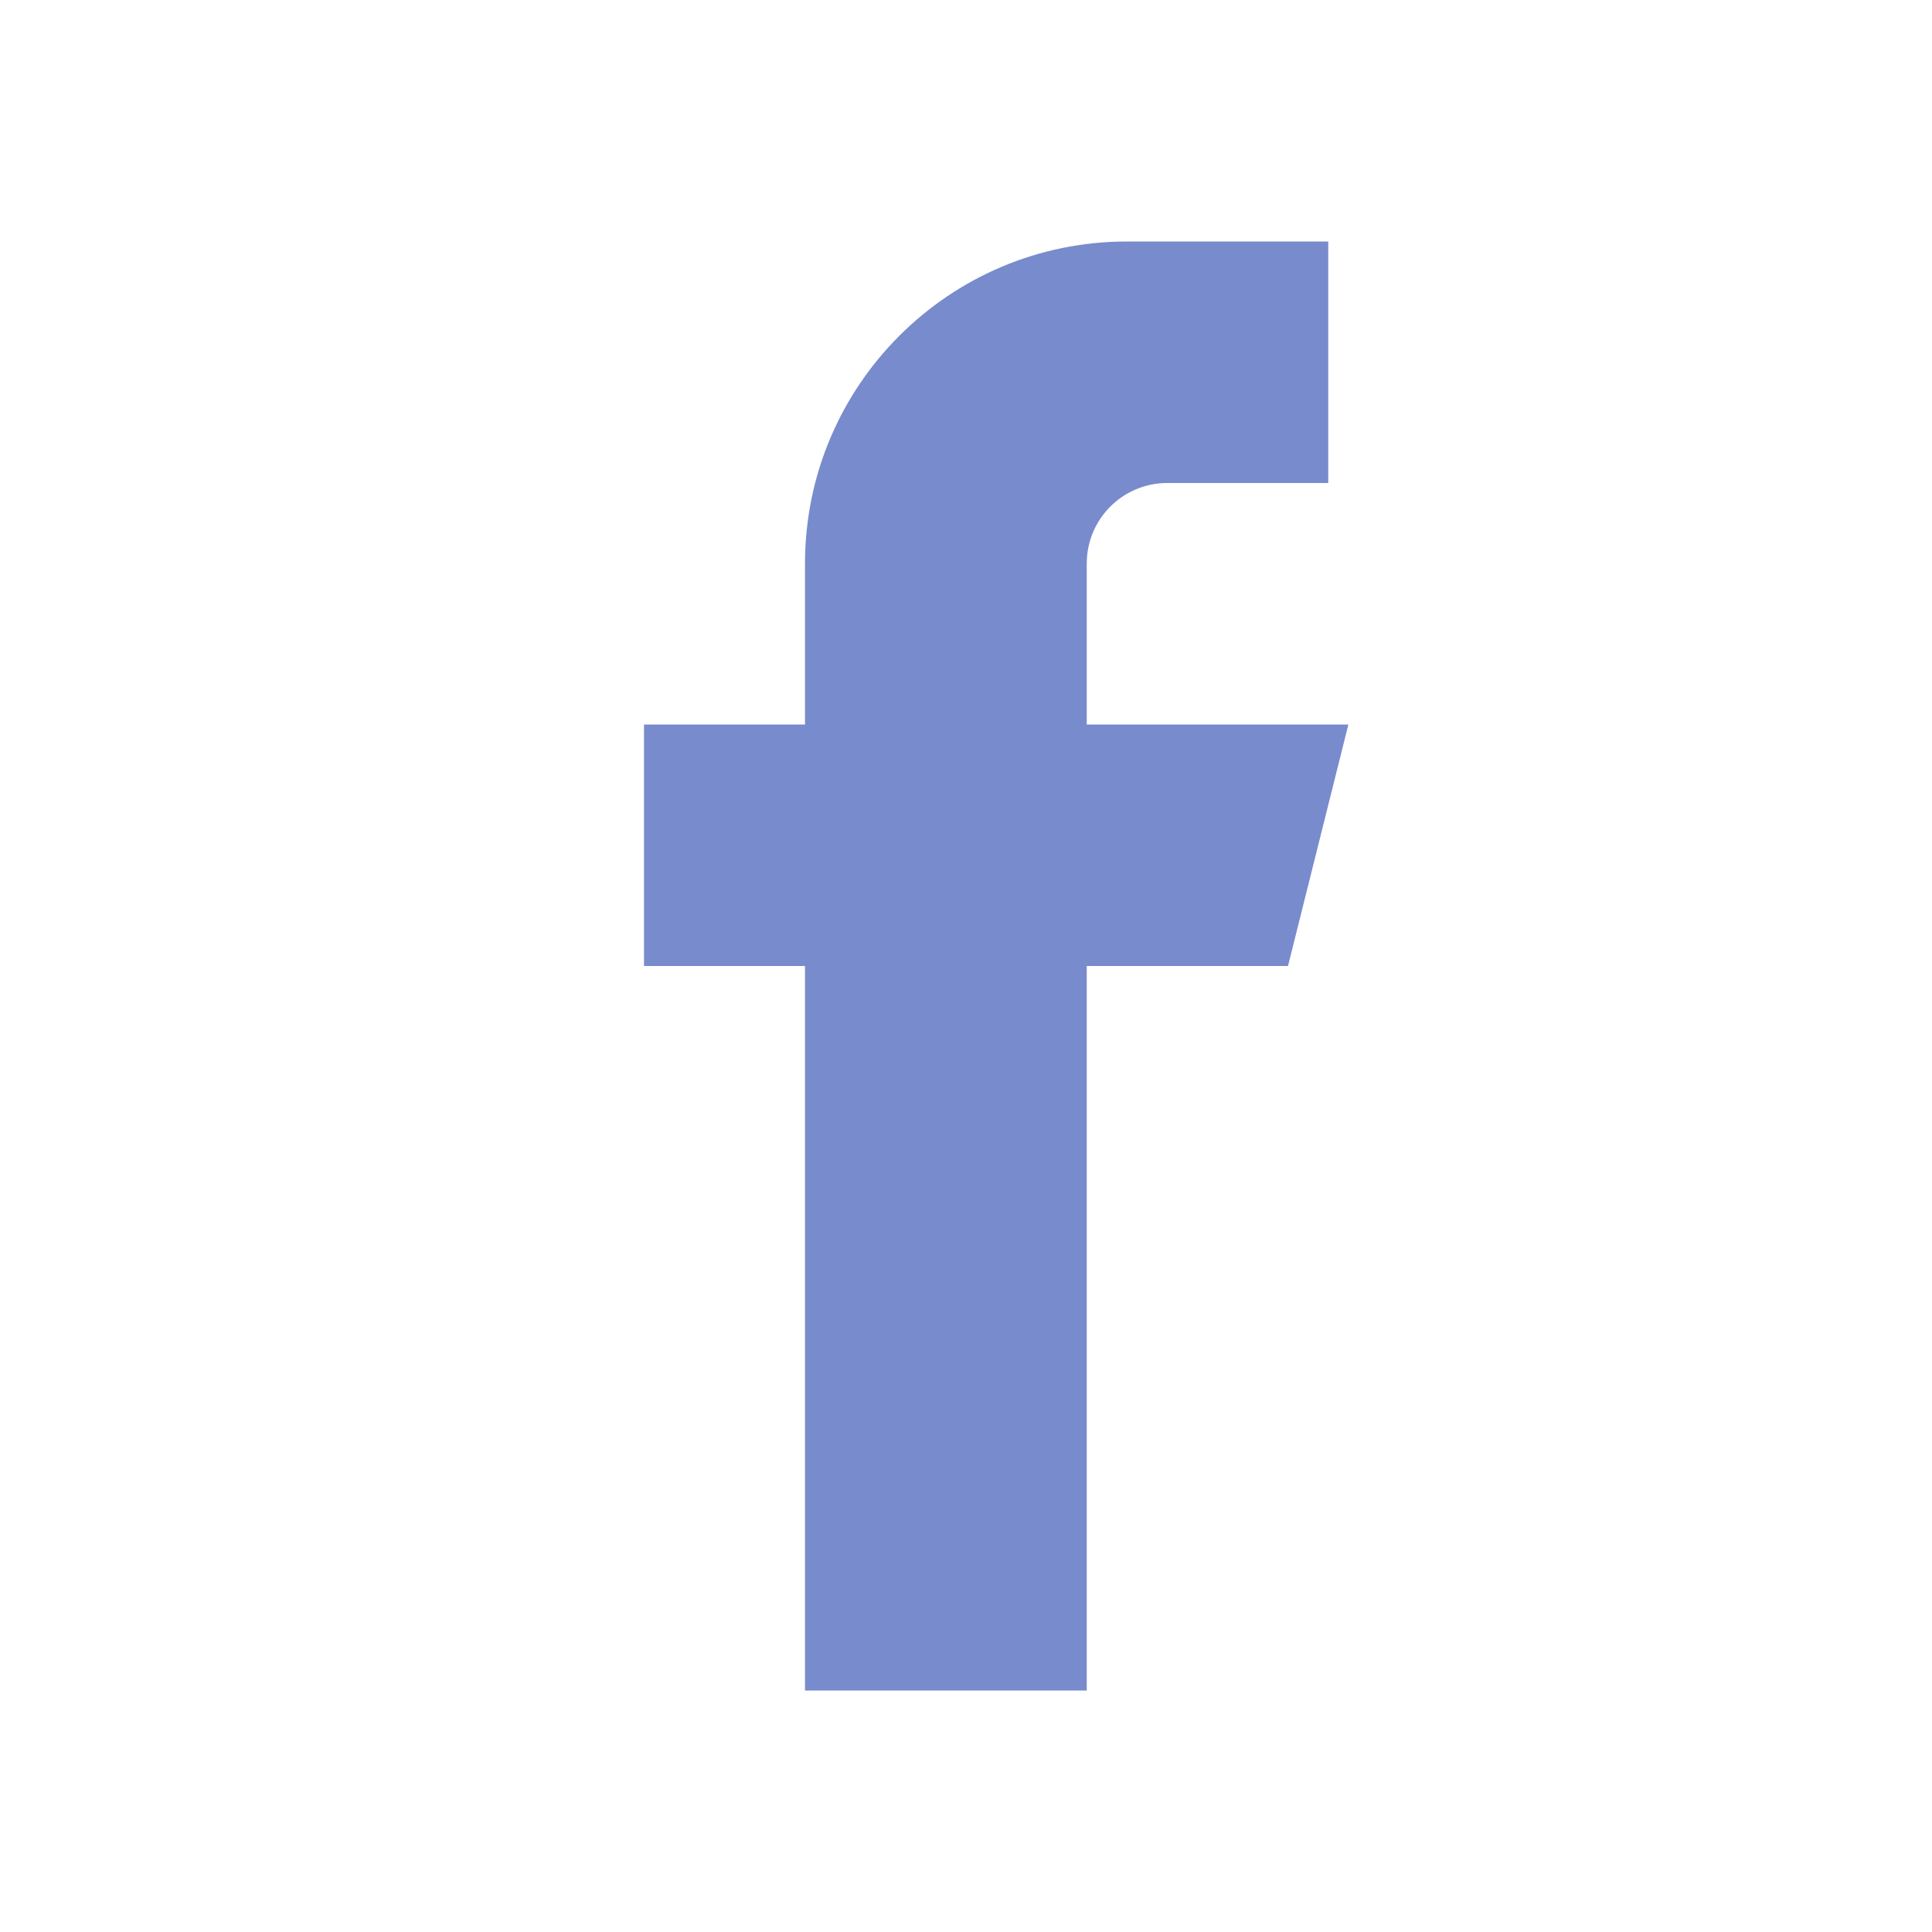
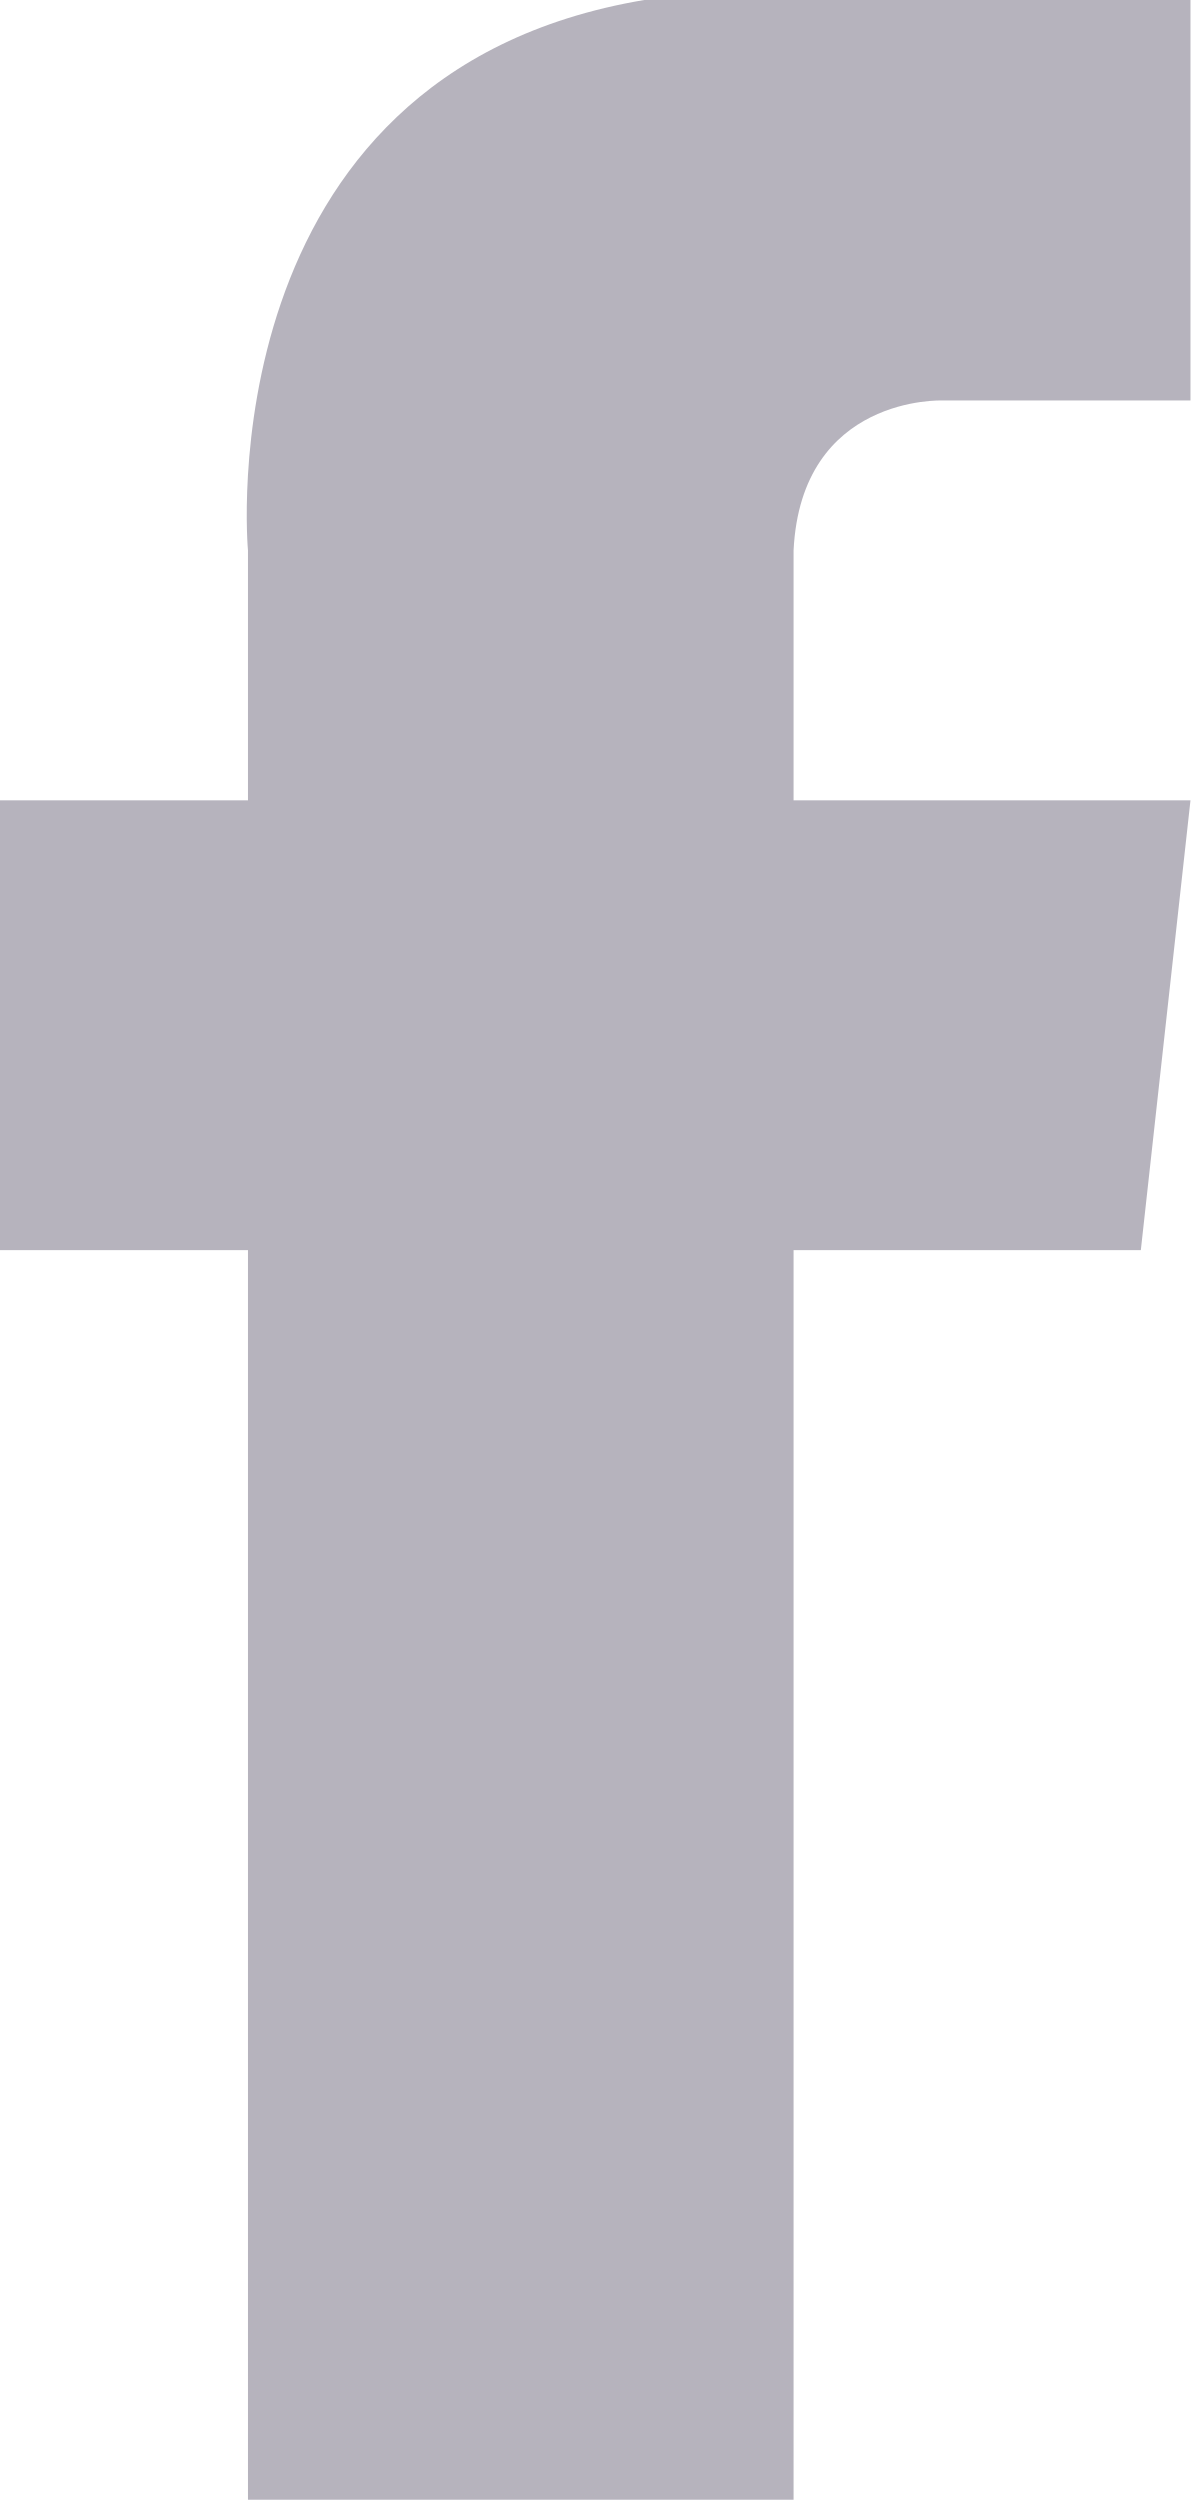
- <svg xmlns="http://www.w3.org/2000/svg" data-name="Layer 45" height="24" id="Layer_45" viewBox="0 0 24 24" width="24">
-   <path d="M16.75,9H13.5V7a1,1,0,0,1,1-1h2V3H14a4,4,0,0,0-4,4V9H8v3h2v9h3.5V12H16Z" style="fill:#788bcc" />
+ <svg xmlns="http://www.w3.org/2000/svg" width="10px" height="21px">
+   <path fill-rule="evenodd" fill="#b6b3bd" d="M6.666,4.624 L6.666,6.723 L10.000,6.723 L9.583,10.501 L6.666,10.501 L6.666,20.998 L2.083,20.998 L2.083,10.501 L0.000,10.501 L0.000,6.723 L2.083,6.723 L2.083,4.624 C2.083,4.624 1.712,0.618 5.417,-0.001 L10.000,-0.001 L10.000,3.364 L7.916,3.364 C7.916,3.364 6.730,3.318 6.666,4.624 Z" class="facebook" />
</svg>
